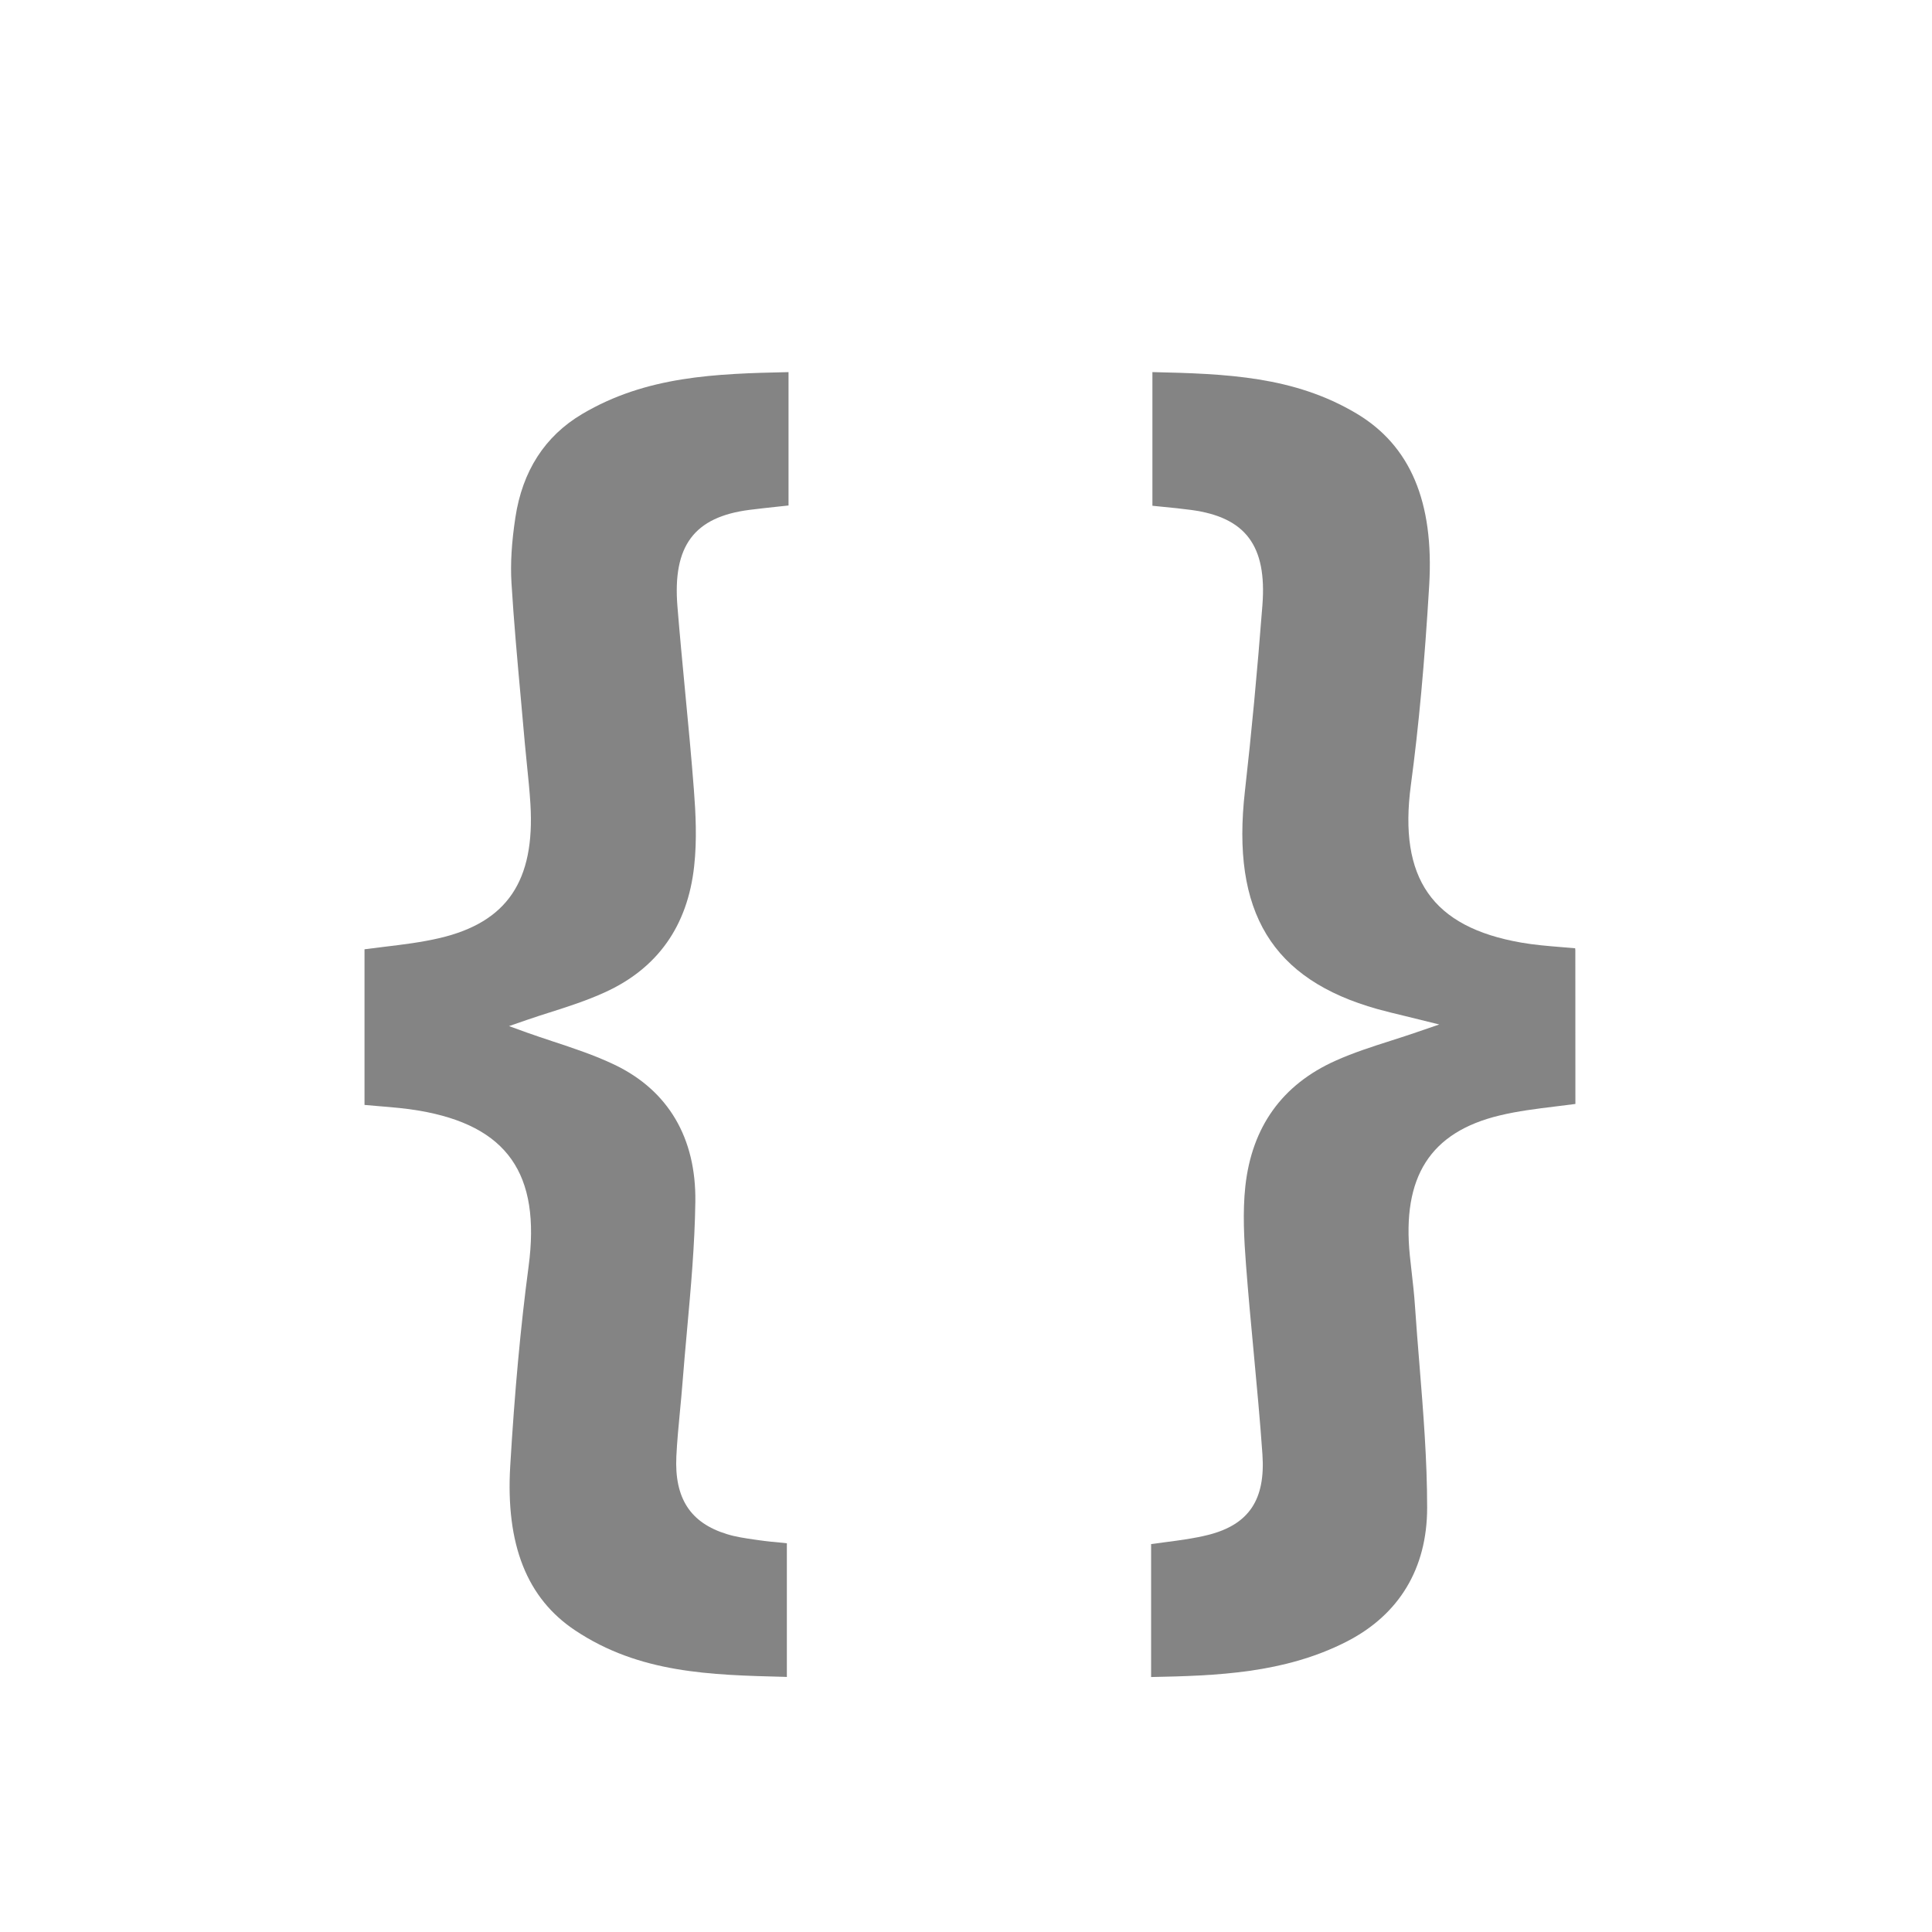
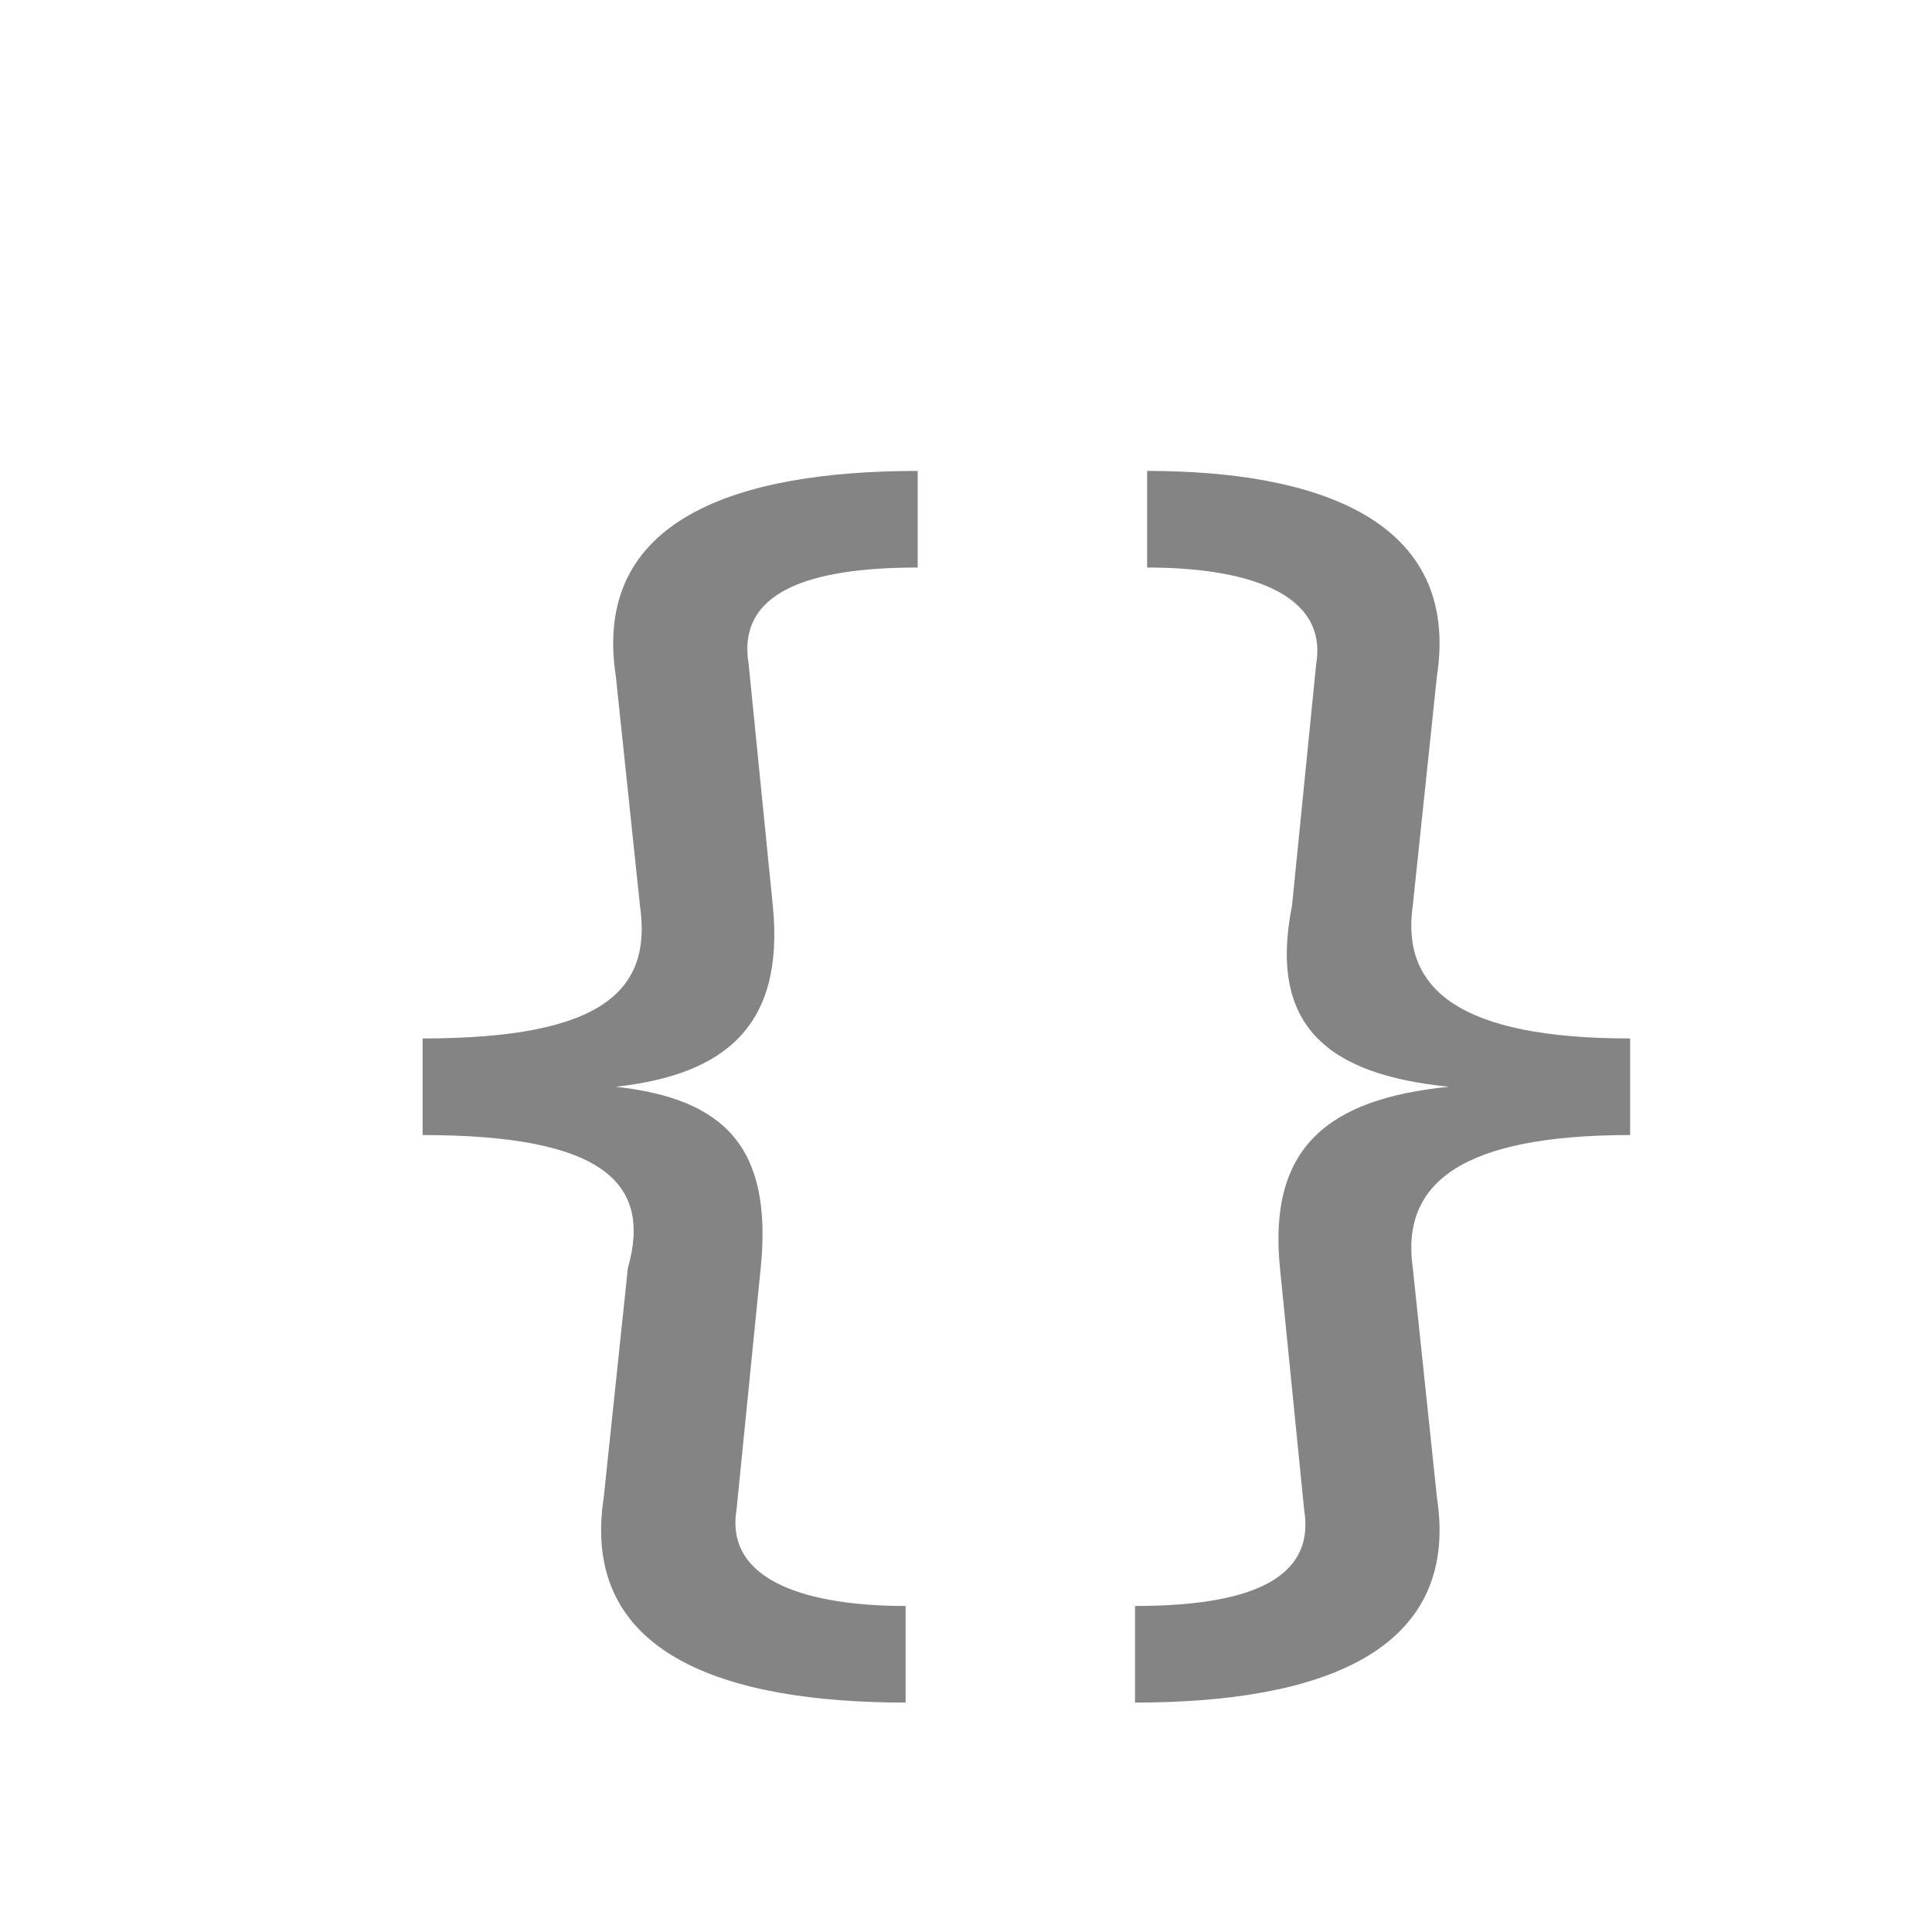
- <svg xmlns="http://www.w3.org/2000/svg" version="1.1" id="Layer_1" x="0px" y="0px" width="64px" height="64px" viewBox="0 0 64 64" enable-background="new 0 0 64 64" xml:space="preserve">
+ <svg xmlns="http://www.w3.org/2000/svg" version="1.1" id="Layer_1" x="0px" y="0px" width="16px" height="16px" viewBox="0 0 16 16" style="enable-background:new 0 0 16 16;" xml:space="preserve">
  <g>
-     <path fill="#848484" d="M38.135,51.149c0.161-0.023,0.321-0.044,0.48-0.064c0.489-0.064,0.951-0.124,1.415-0.241   c1.343-0.342,1.895-1.167,1.789-2.675c-0.078-1.118-0.183-2.234-0.287-3.35c-0.092-0.98-0.184-1.962-0.258-2.942   c-0.06-0.793-0.115-1.714-0.02-2.586c0.218-1.965,1.222-3.362,2.984-4.152c0.597-0.268,1.208-0.464,1.856-0.671   c0.288-0.092,0.577-0.185,0.866-0.285l0.717-0.246l-1.176-0.29c-0.291-0.07-0.583-0.14-0.872-0.22   c-3.493-0.98-4.847-3.208-4.389-7.224c0.217-1.913,0.406-3.926,0.579-6.156c0.152-1.967-0.553-2.911-2.357-3.154   c-0.319-0.043-0.639-0.075-0.971-0.107l-0.316-0.032v-4.428c2.452,0.056,4.688,0.137,6.761,1.372   c1.784,1.064,2.572,2.927,2.408,5.694c-0.153,2.567-0.346,4.668-0.607,6.613c-0.414,3.095,0.71,4.704,3.646,5.218   c0.438,0.077,0.883,0.114,1.336,0.151c0.152,0.013,0.306,0.025,0.461,0.039c0.004,0.028,0.005,0.048,0.005,0.069l0.002,5.088   c-0.227,0.03-0.452,0.059-0.676,0.085c-0.604,0.074-1.228,0.15-1.829,0.295c-2.301,0.551-3.247,2.031-2.978,4.654l0.057,0.519   c0.043,0.376,0.086,0.752,0.111,1.13c0.043,0.646,0.096,1.291,0.148,1.937c0.126,1.562,0.257,3.176,0.256,4.76   c-0.002,2.009-0.927,3.542-2.674,4.434c-2.066,1.052-4.3,1.126-6.47,1.17V51.149z" />
-     <path fill="#848484" d="M25.995,55.548c-2.475-0.062-4.812-0.121-6.939-1.537c-1.604-1.065-2.308-2.848-2.154-5.448   c0.146-2.467,0.345-4.631,0.609-6.616c0.407-3.066-0.711-4.657-3.626-5.155c-0.435-0.075-0.875-0.111-1.335-0.149   c-0.156-0.013-0.314-0.026-0.475-0.041v-5.156c0.225-0.03,0.45-0.057,0.673-0.084c0.601-0.072,1.223-0.148,1.822-0.289   c2.229-0.525,3.154-1.893,3.001-4.434c-0.026-0.432-0.07-0.861-0.114-1.29l-0.071-0.723l-0.133-1.488   c-0.116-1.276-0.232-2.553-0.31-3.832c-0.038-0.635,0.005-1.341,0.129-2.159c0.233-1.546,0.979-2.702,2.214-3.433   c2.126-1.259,4.415-1.336,6.835-1.387v4.418l-0.29,0.031c-0.334,0.036-0.668,0.071-1.003,0.114c-1.836,0.235-2.55,1.192-2.387,3.2   c0.076,0.944,0.167,1.887,0.256,2.831c0.104,1.084,0.207,2.167,0.29,3.253c0.058,0.758,0.105,1.65,0.008,2.519   c-0.216,1.979-1.211,3.385-2.96,4.18c-0.604,0.275-1.229,0.476-1.833,0.668c-0.257,0.081-0.505,0.161-0.739,0.242l-0.601,0.208   l0.599,0.217c0.274,0.099,0.56,0.192,0.852,0.29c0.676,0.223,1.375,0.454,2.041,0.771c1.783,0.854,2.71,2.426,2.68,4.544   c-0.019,1.414-0.149,2.855-0.275,4.248c-0.053,0.586-0.105,1.17-0.151,1.756c-0.024,0.312-0.054,0.625-0.084,0.938   c-0.047,0.497-0.095,0.993-0.119,1.491c-0.066,1.385,0.464,2.202,1.669,2.572c0.297,0.093,0.606,0.137,0.915,0.182l0.156,0.022   c0.256,0.037,0.514,0.062,0.788,0.086l0.133,0.014v4.43L25.995,55.548z" />
+     <g>
+       <path style="fill:#848484;" d="M7.6,4.7c-0.9,0-1.5,0.2-1.4,0.8l0.2,2C6.5,8.5,6,8.9,5.1,9c0.9,0.1,1.3,0.5,1.2,1.5l-0.2,2    c-0.1,0.6,0.6,0.8,1.4,0.8v0.8c-1.5,0-2.7-0.4-2.5-1.7l0.2-1.9C5.4,9.8,5,9.4,3.5,9.4V8.6c1.5,0,1.9-0.4,1.8-1.1L5.1,5.6    c-0.2-1.3,1-1.7,2.5-1.7V4.7z" />
+       <path style="fill:#848484;" d="M11.9,5.6l-0.2,1.9c-0.1,0.7,0.4,1.1,1.8,1.1v0.8c-1.4,0-1.9,0.4-1.8,1.1l0.2,1.9    c0.2,1.3-1,1.7-2.5,1.7v-0.8c0.9,0,1.5-0.2,1.4-0.8l-0.2-2C10.5,9.5,11,9.1,12,9c-1-0.1-1.5-0.5-1.3-1.5l0.2-2    c0.1-0.6-0.6-0.8-1.4-0.8V3.9C10.9,3.9,12.1,4.3,11.9,5.6z" />
+     </g>
  </g>
</svg>
